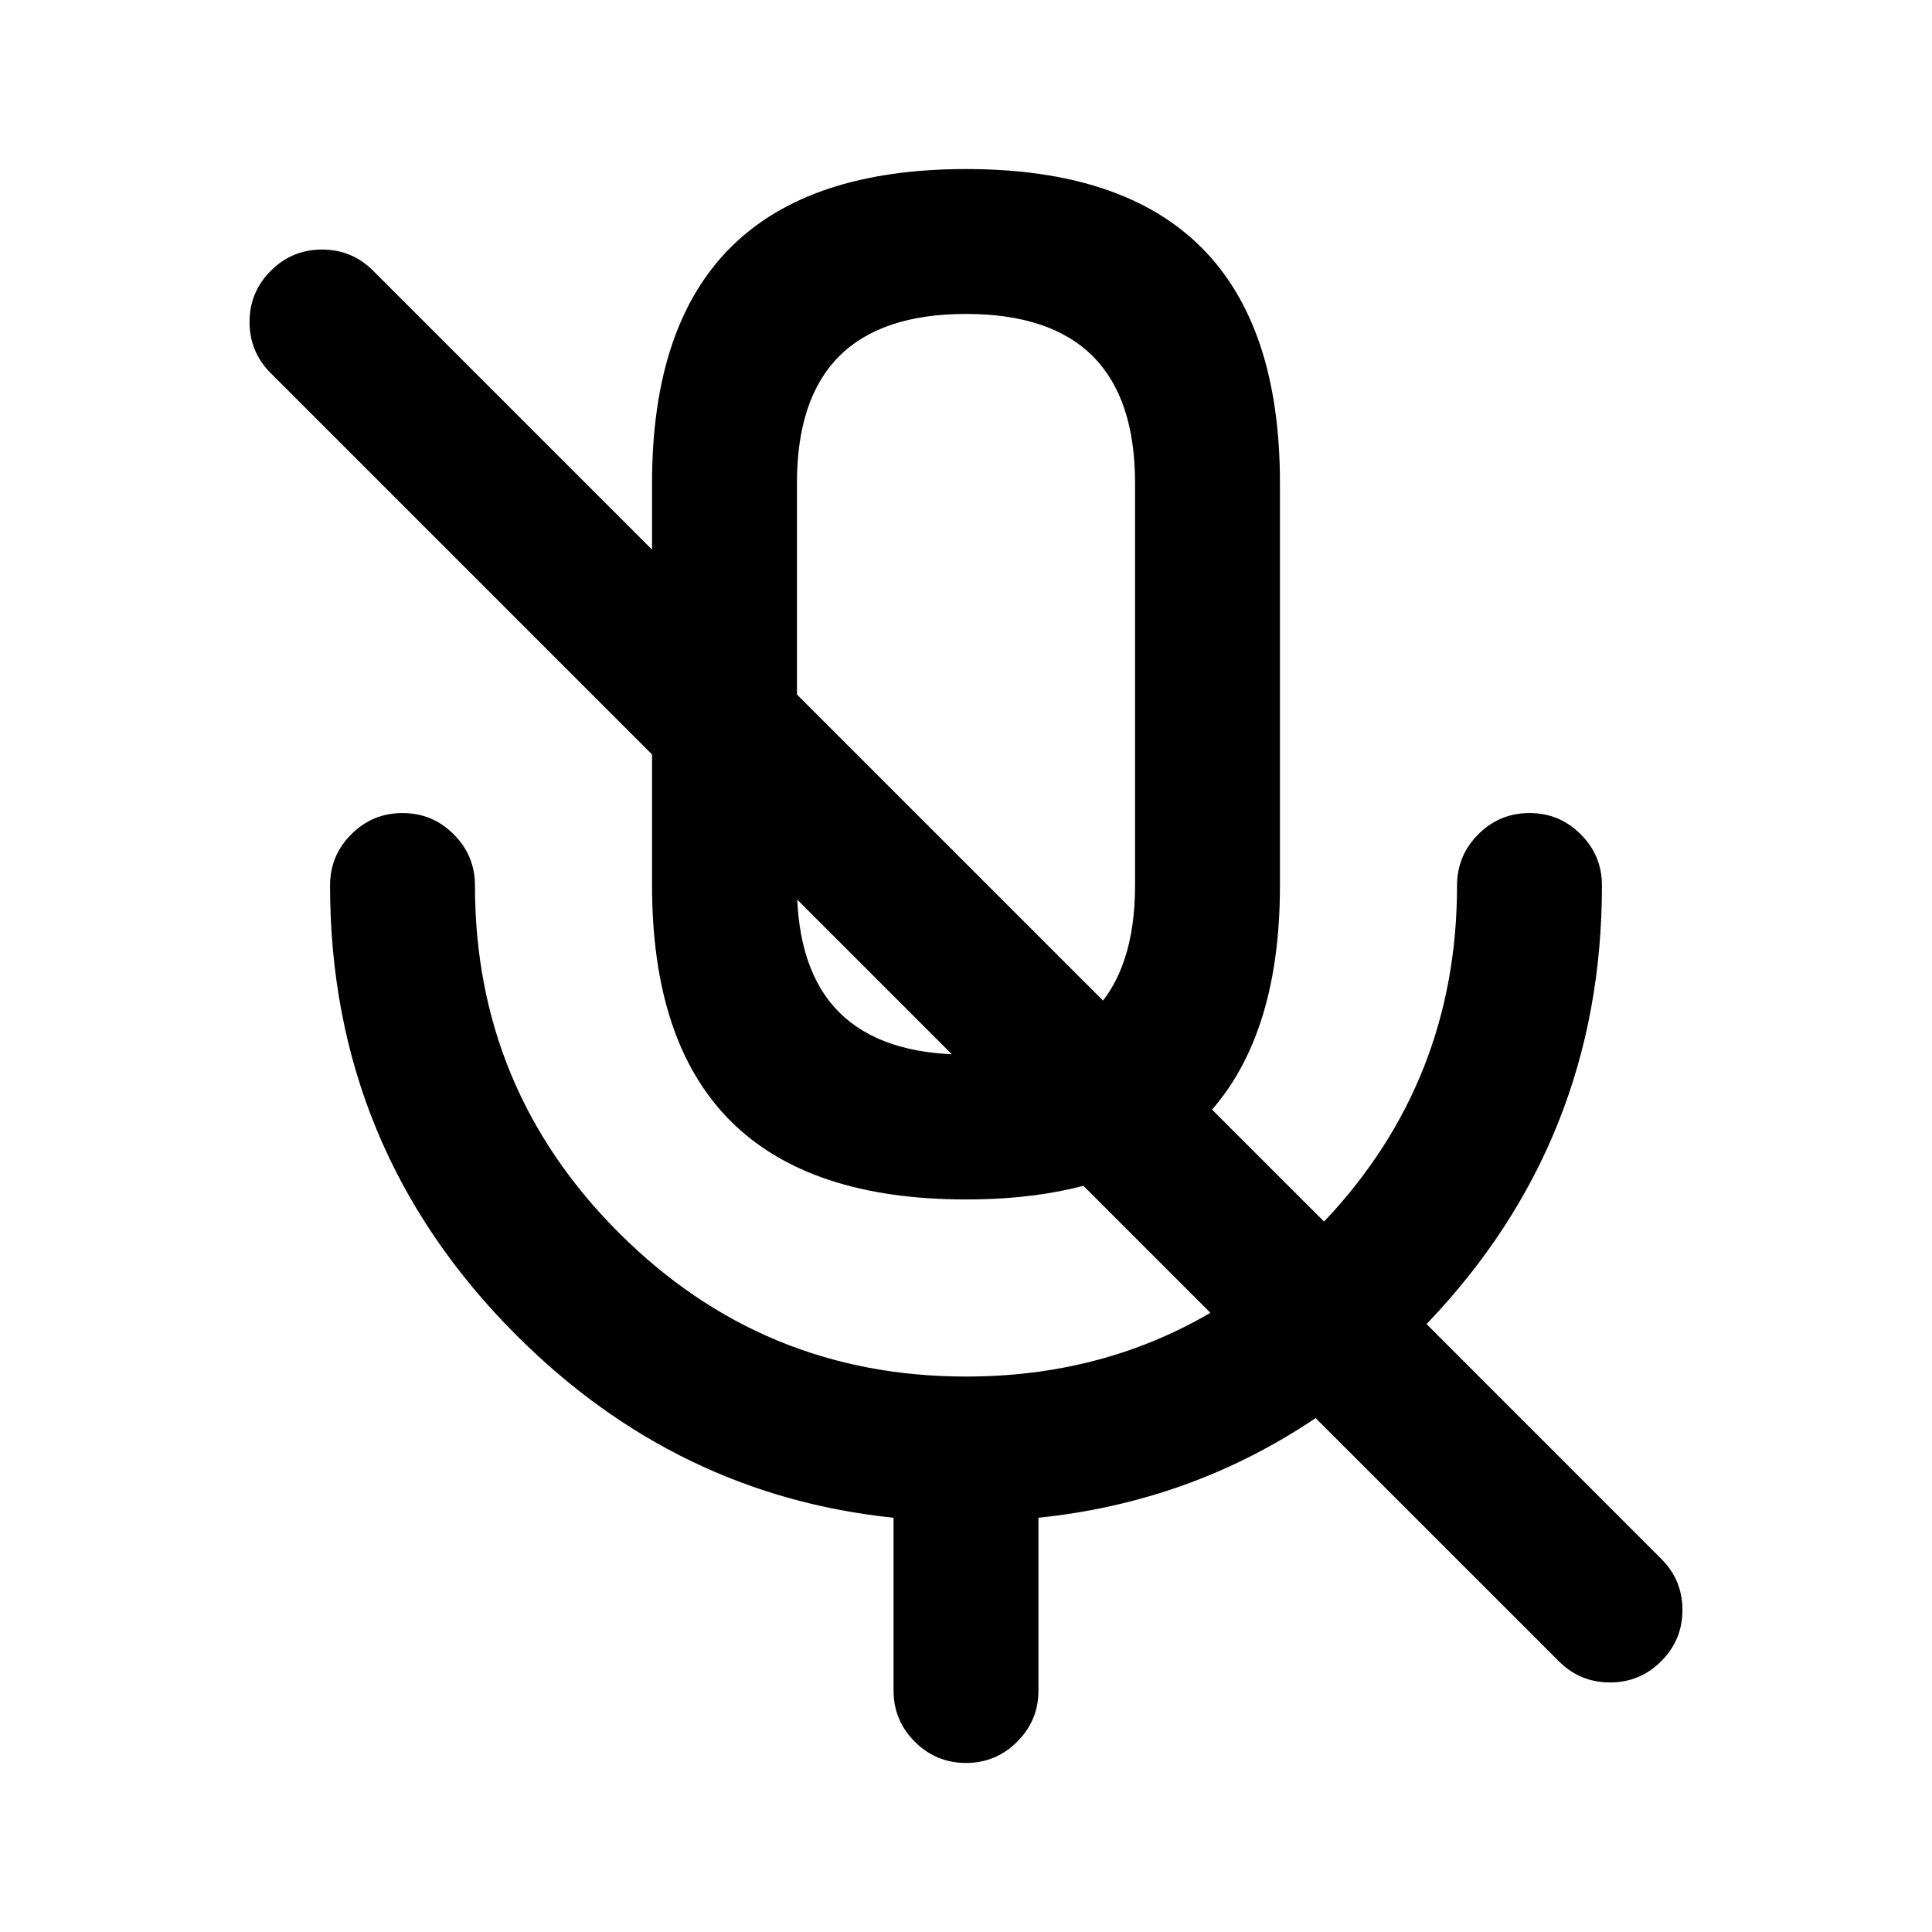
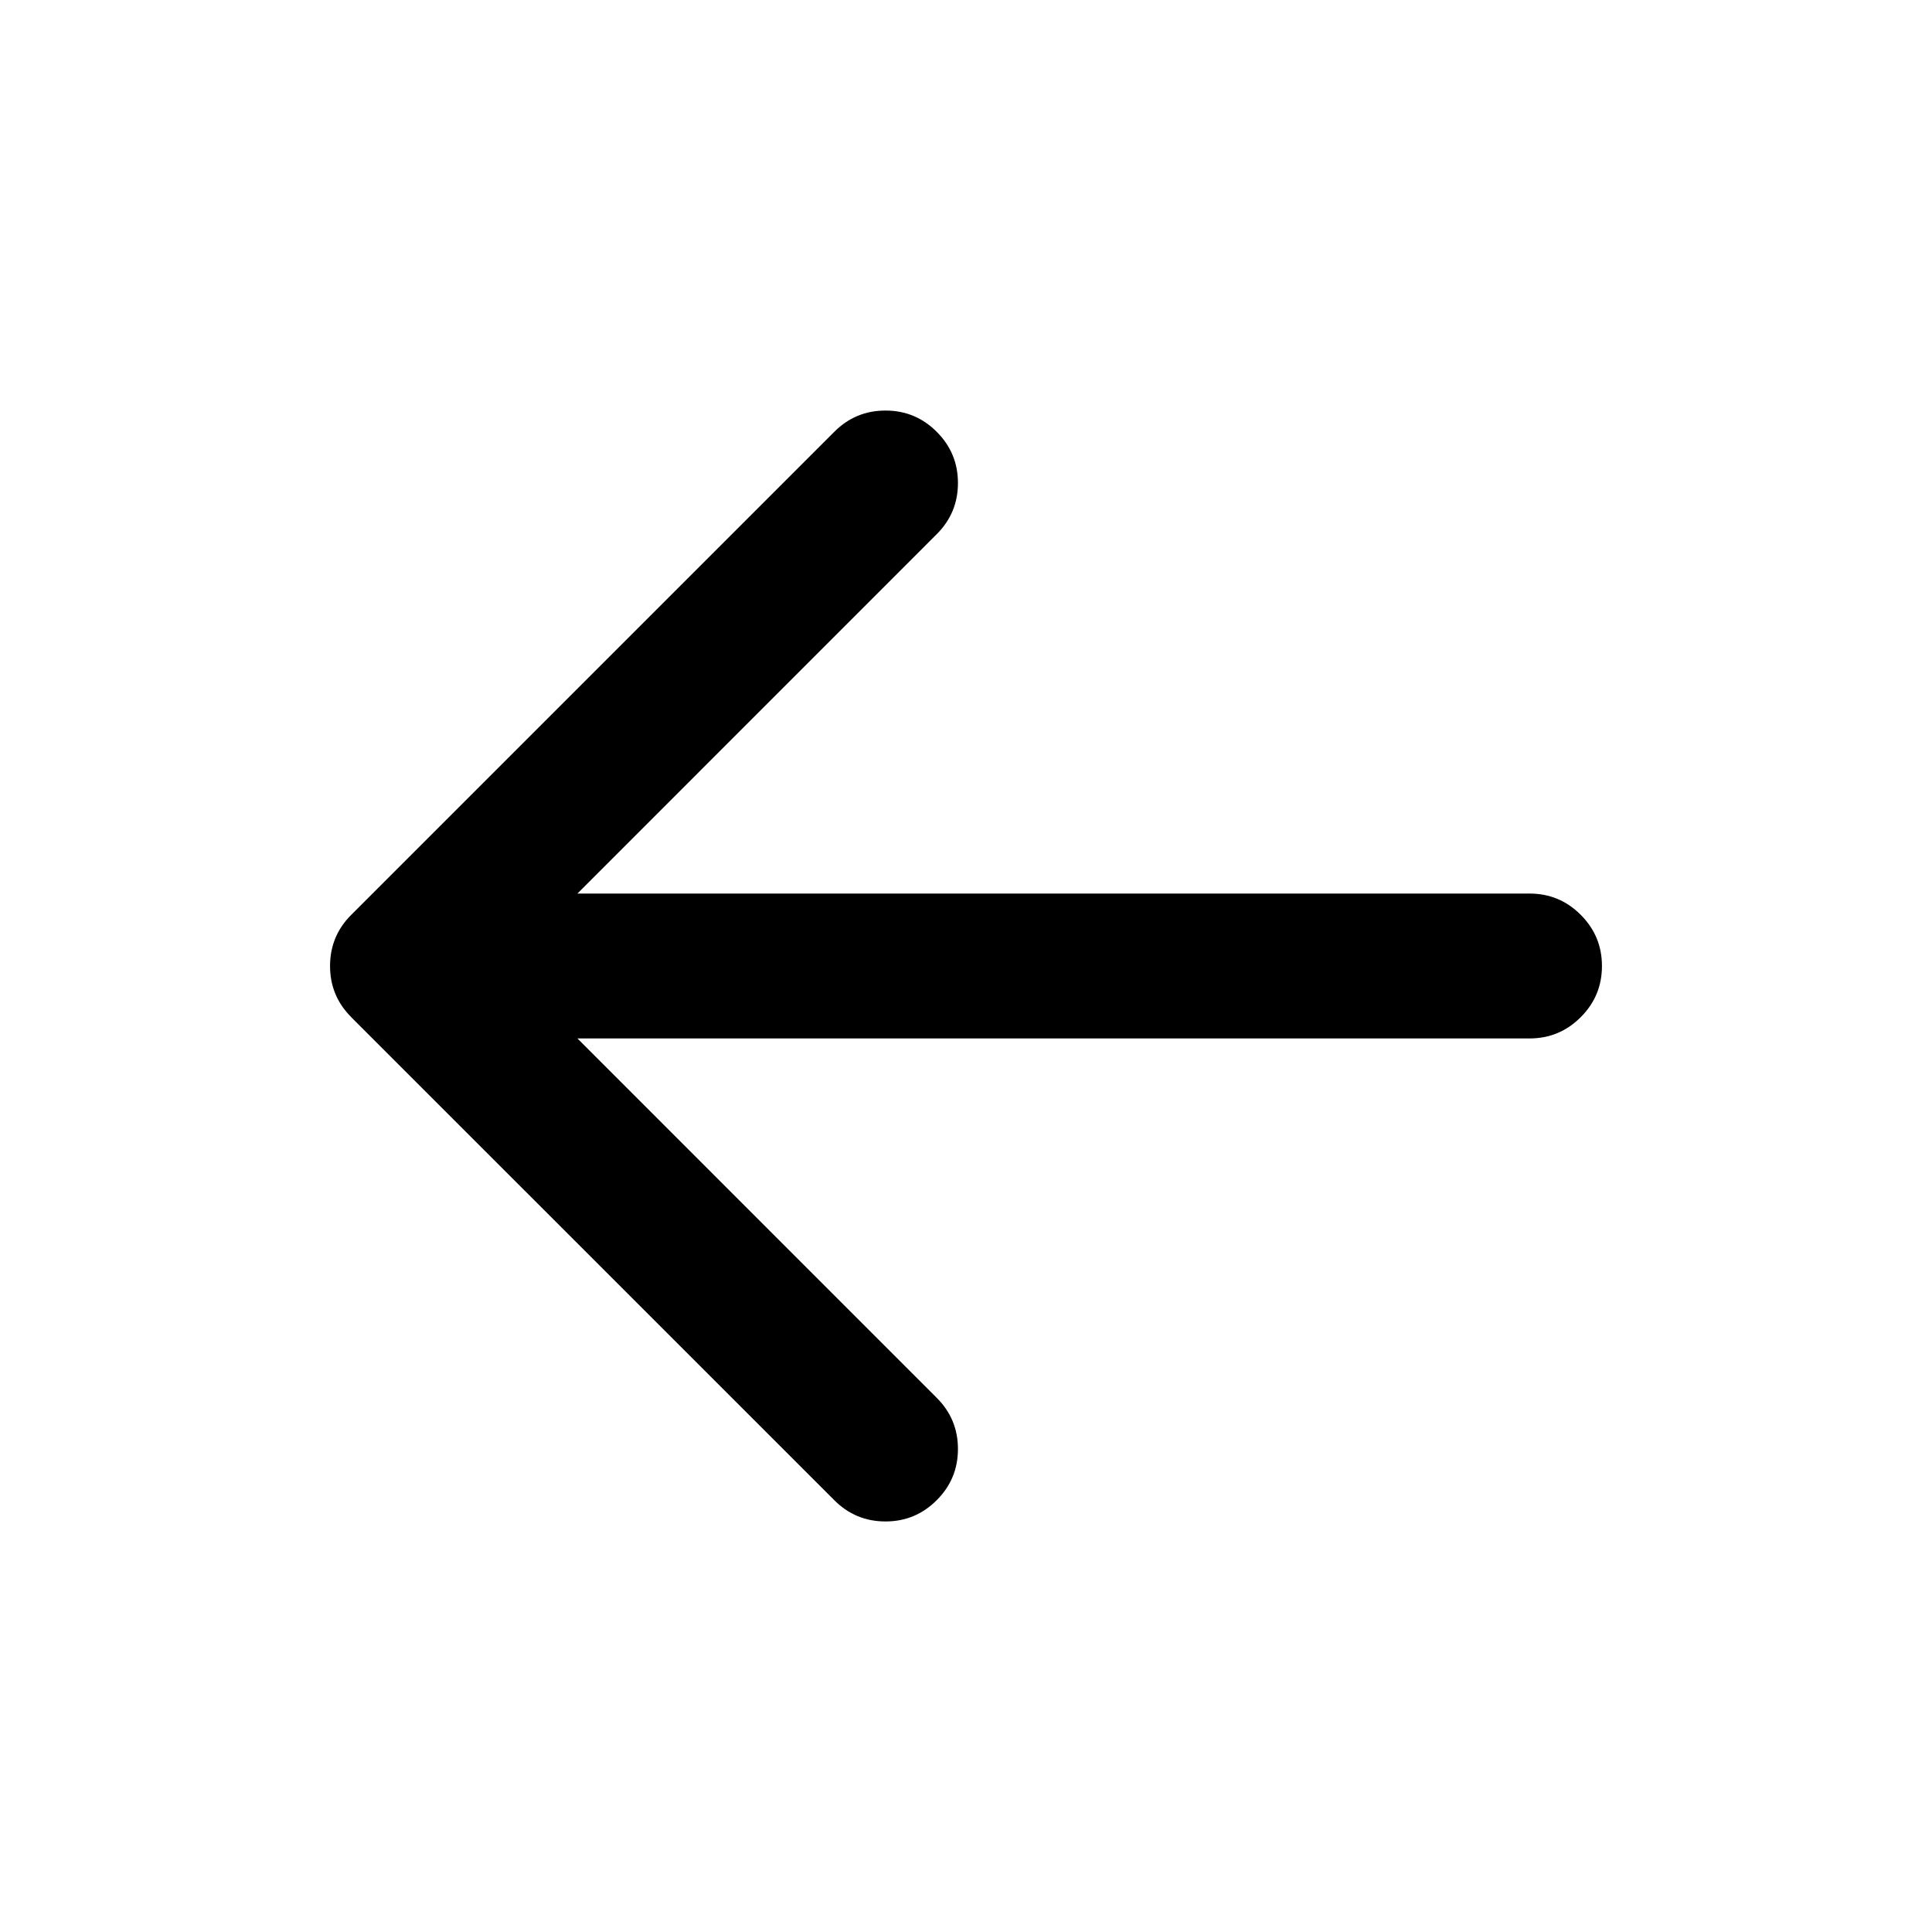
<svg xmlns="http://www.w3.org/2000/svg" width="24" height="24" viewBox="0 0 24 24">
  <defs />
-   <path fill="#000" d="M12,2.1 Q15.9,2.1 15.9,6 L15.9,11 Q15.9,14.9 12,14.9 Q8.1,14.9 8.1,11 L8.1,6 Q8.1,2.1 12,2.1 Z M12,3.9 Q9.9,3.9 9.9,6 L9.9,11 Q9.9,13.1 12,13.1 Q14.1,13.1 14.1,11 L14.1,6 Q14.1,3.9 12,3.9 Z" />
-   <path fill="#000" d="M5.9,11 Q5.9,13.527 7.687,15.313 Q9.473,17.1 12,17.1 Q13.682,17.1 15.036,16.308 L3.364,4.636 Q3.1,4.373 3.1,4 Q3.1,3.627 3.364,3.364 Q3.627,3.1 4,3.1 Q4.373,3.1 4.636,3.364 L16.448,15.175 Q18.1,13.43 18.1,11 Q18.1,10.627 18.364,10.364 Q18.627,10.1 19,10.1 Q19.373,10.1 19.636,10.364 Q19.9,10.627 19.9,11 Q19.9,14.175 17.721,16.448 L20.636,19.364 Q20.9,19.627 20.9,20 Q20.9,20.373 20.636,20.636 Q20.373,20.9 20,20.9 Q19.627,20.9 19.364,20.636 L16.343,17.616 Q14.797,18.658 12.9,18.854 L12.9,21 Q12.9,21.373 12.636,21.636 Q12.373,21.9 12,21.9 Q11.627,21.9 11.364,21.636 Q11.1,21.373 11.1,21 L11.1,18.854 Q8.403,18.575 6.414,16.586 Q4.1,14.272 4.1,11 Q4.1,10.627 4.364,10.364 Q4.627,10.1 5,10.1 Q5.373,10.1 5.636,10.364 Q5.9,10.627 5.9,11 Z" />
+   <path fill="#000" d="M19,12.9 L7.173,12.9 L11.636,17.364 Q11.9,17.627 11.9,18 Q11.9,18.373 11.636,18.636 Q11.373,18.9 11,18.9 Q10.627,18.9 10.364,18.636 L4.364,12.637 L4.364,12.636 Q4.116,12.389 4.101,12.046 Q4.1,12.023 4.1,12 Q4.1,11.674 4.302,11.431 Q4.331,11.397 4.364,11.364 L10.364,5.364 Q10.627,5.1 11,5.1 Q11.373,5.1 11.636,5.364 Q11.9,5.627 11.9,6 Q11.9,6.373 11.636,6.636 L7.173,11.1 L19,11.1 Q19.373,11.1 19.636,11.364 Q19.9,11.627 19.9,12 Q19.9,12.373 19.636,12.636 Q19.373,12.9 19,12.9 Z" />
</svg>
